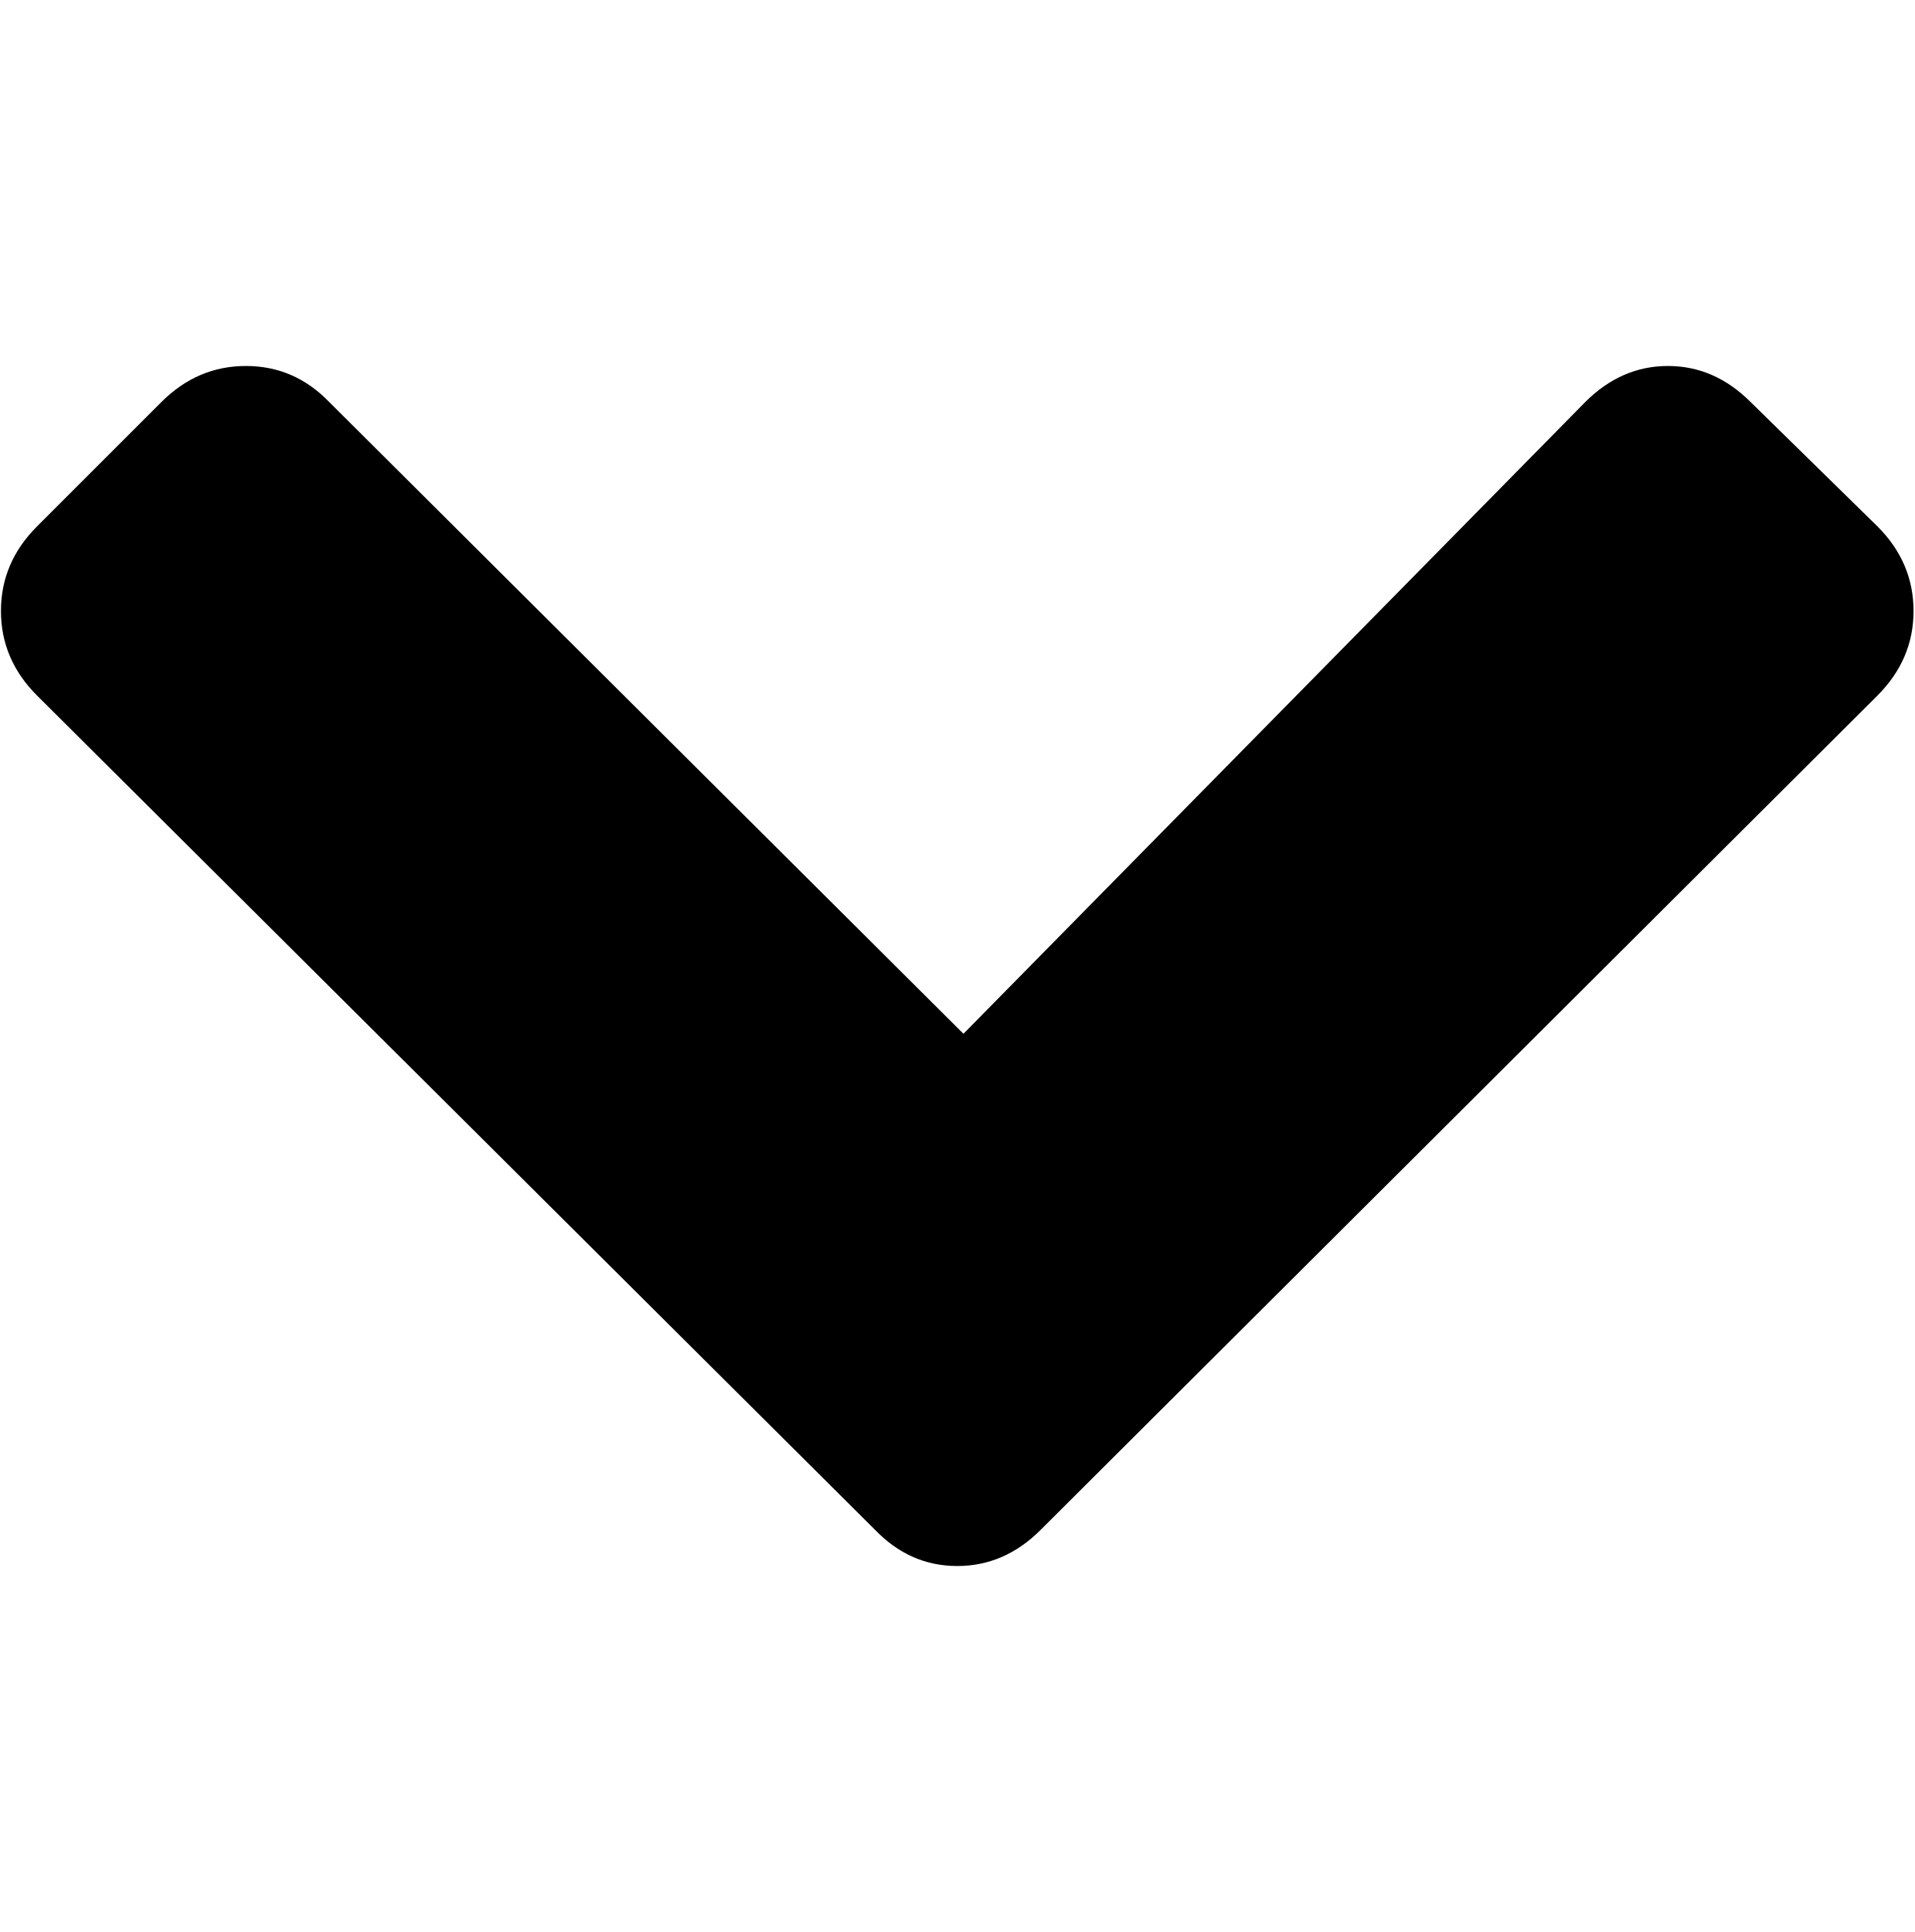
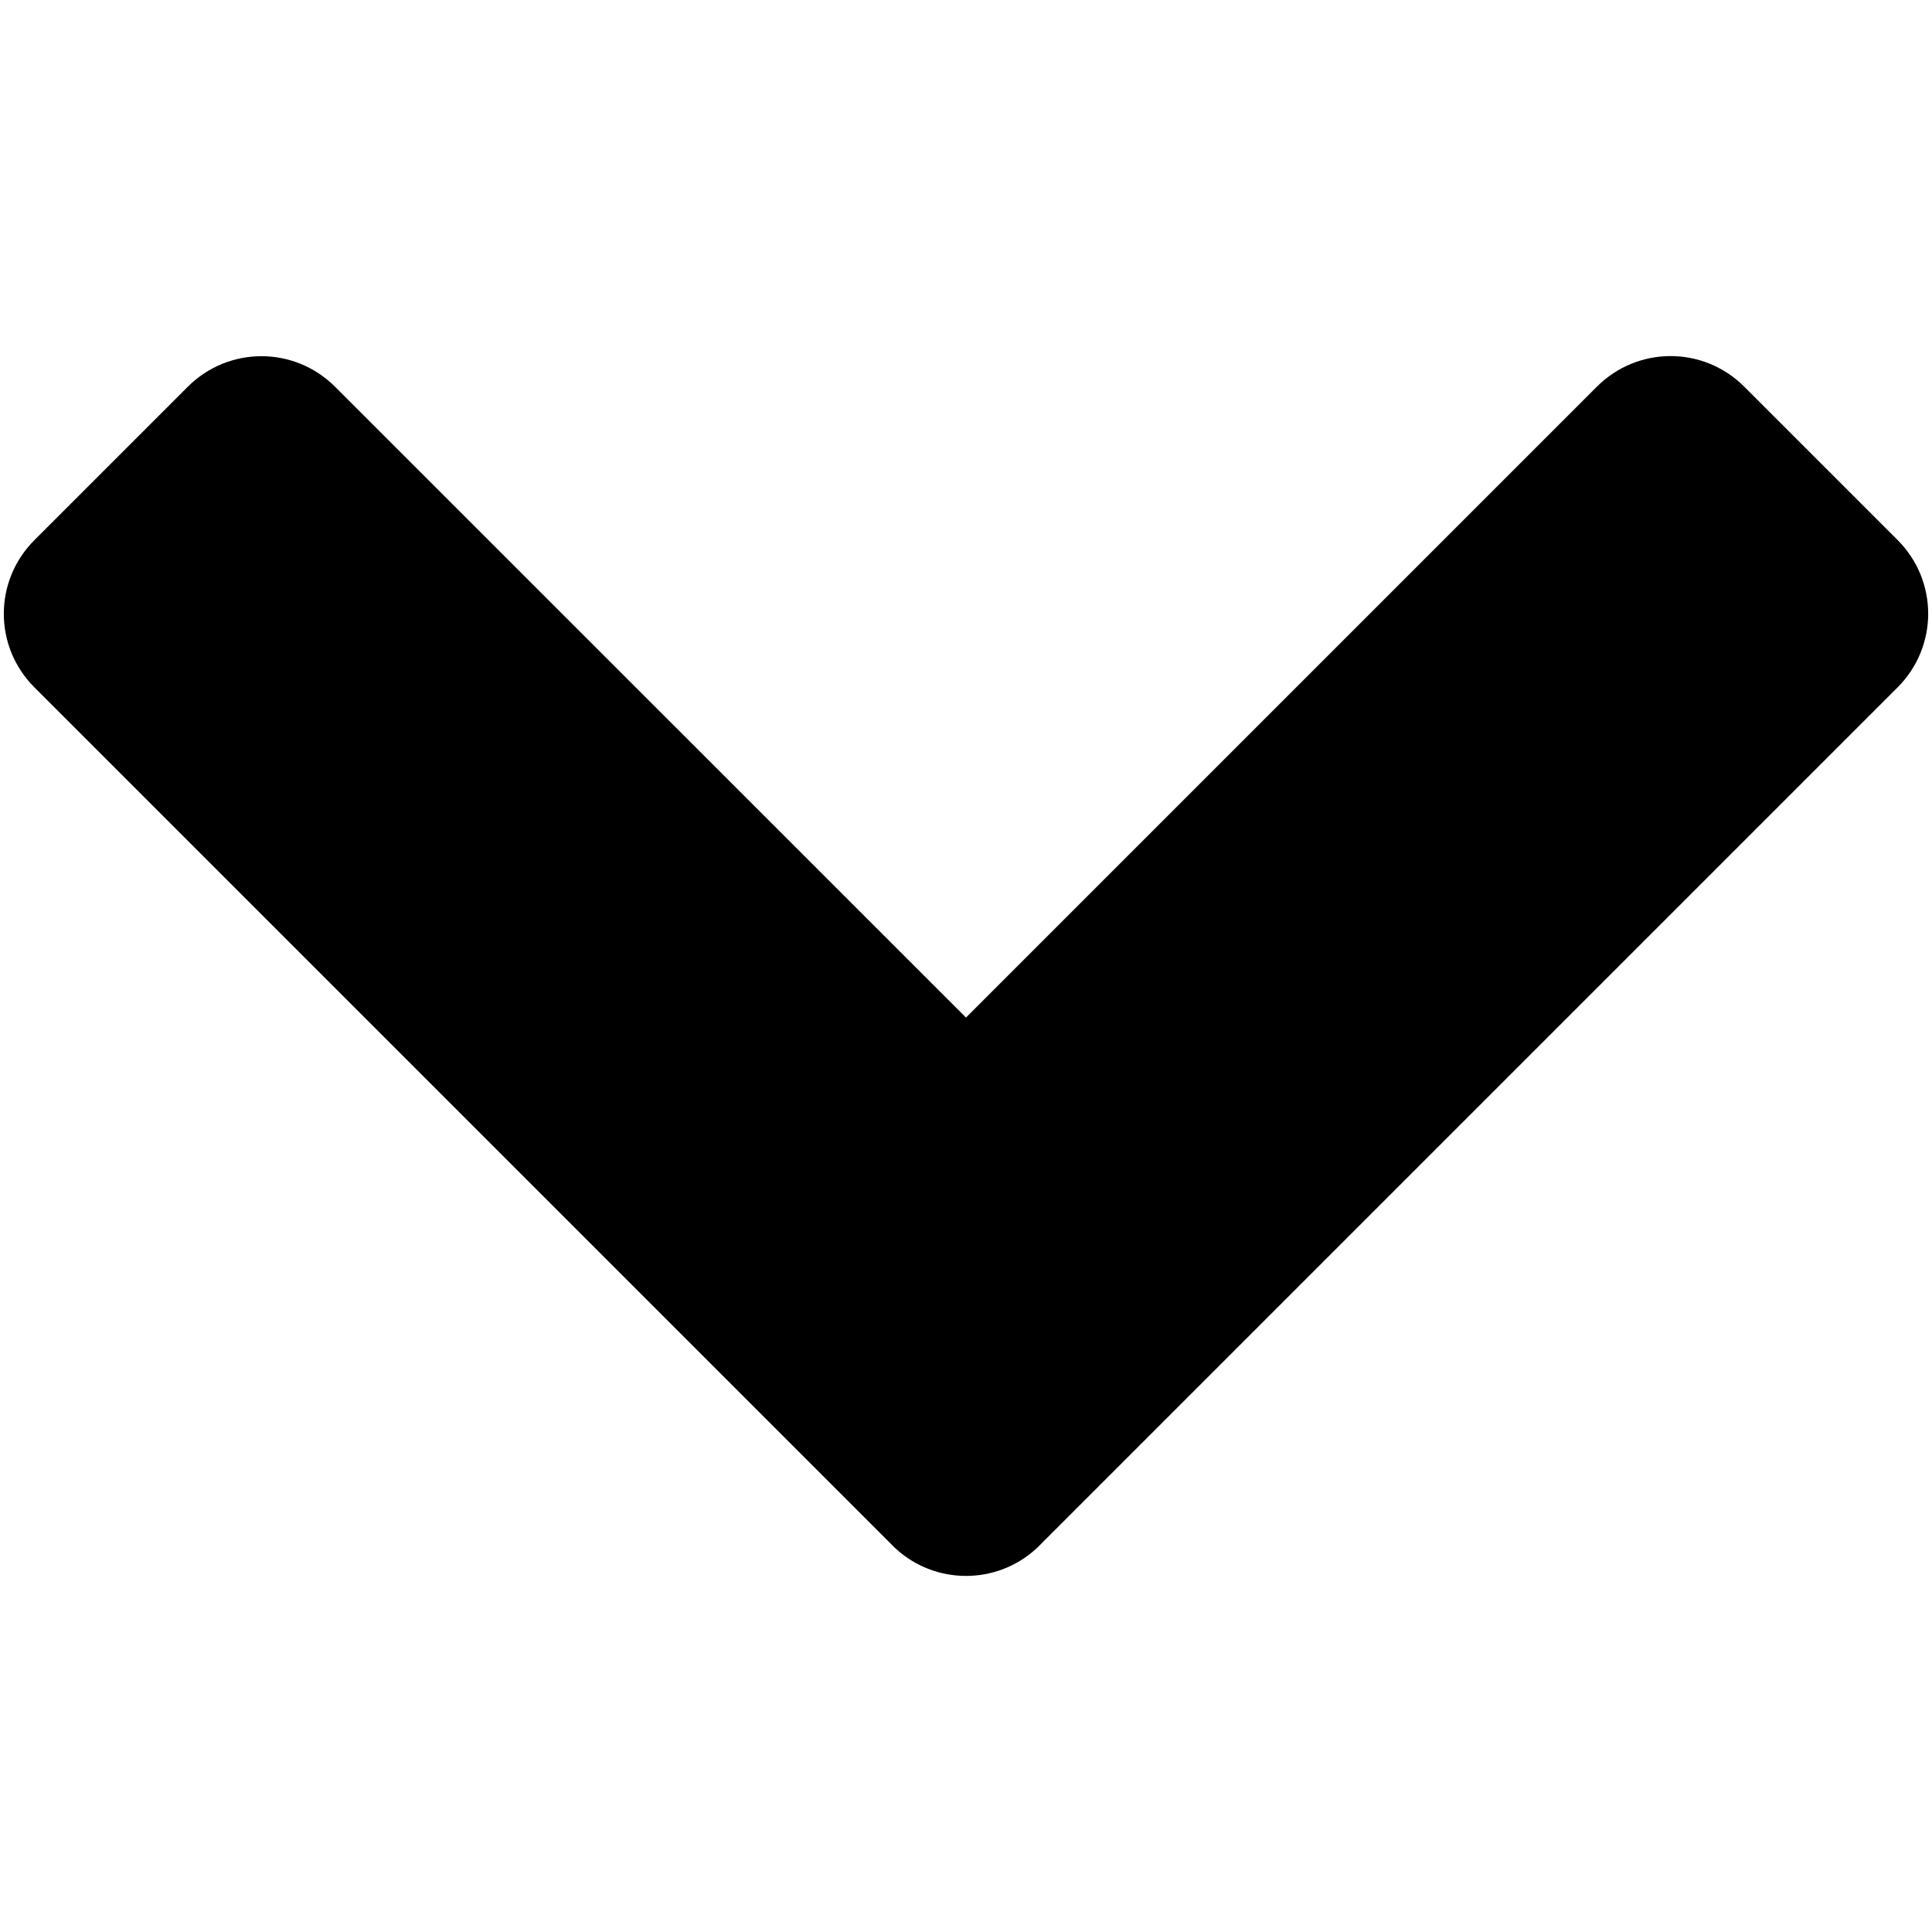
- <svg xmlns="http://www.w3.org/2000/svg" width="987.979" height="997.019" id="svg2" version="1.0">
+ <svg xmlns="http://www.w3.org/2000/svg" width="512" height="512" id="svg2" version="1.0">
  <defs id="defs4" />
-   <g id="layer1" transform="translate(-374.2178,422.7827)">
+   <g id="layer1" transform="translate(-374.2178,-62.23637)">
    <g style="font-size:1353.902px;font-style:italic;font-variant:normal;font-weight:normal;font-stretch:normal;line-height:125%;letter-spacing:0px;word-spacing:0px;fill:#000000;fill-opacity:1;stroke:none;font-family:Serif;-inkscape-font-specification:Serif Italic" id="text10546">
-       <g id="g11597" transform="matrix(0,-0.6417425,-0.6417425,0,1359.14,385.3676)">
-         <path id="path11599" d="m 0,765 q 0,38 29,66 l 671,674 q 29,29 68,29 39,0 68,-29 l 100,-100 q 29,-29 29,-68 0,-39 -29,-67 L 428,760 936,260 Q 965,231 965,193.5 965,156 936,127 L 836,25 Q 807,-4 768,-4 729,-4 700,25 L 29,698 Q 0,727 0,765 z" style="fill:currentColor" />
-       </g>
+       <path style="font-size:1353.902px;font-style:italic;font-variant:normal;font-weight:normal;font-stretch:normal;line-height:125%;letter-spacing:0px;word-spacing:0px;fill:#000000;fill-opacity:1;stroke:none;font-family:Serif;-inkscape-font-specification:Serif Italic" d="m 630.218,479.872 c 6.619,0 13.241,-2.37 18.5,-7.125 0.351,-0.317 0.693,-0.631 1.031,-0.969 l 0,-0.031 40.625,-40.625 186.719,-186.719 c 10.82,-10.82 10.82,-28.242 0,-39.062 l -40.625,-40.625 c -10.82,-10.82 -28.242,-10.82 -39.063,0 L 630.218,331.903 463.03,164.747 c -10.82,-10.82 -28.242,-10.82 -39.062,0 l -40.625,40.625 c -10.82,10.82 -10.82,28.211 0,39.031 l 186.719,186.719 40.625,40.625 0,0.031 c 0.338,0.338 0.681,0.652 1.031,0.969 5.259,4.755 11.881,7.125 18.5,7.125 z" id="path2994" />
    </g>
  </g>
</svg>
